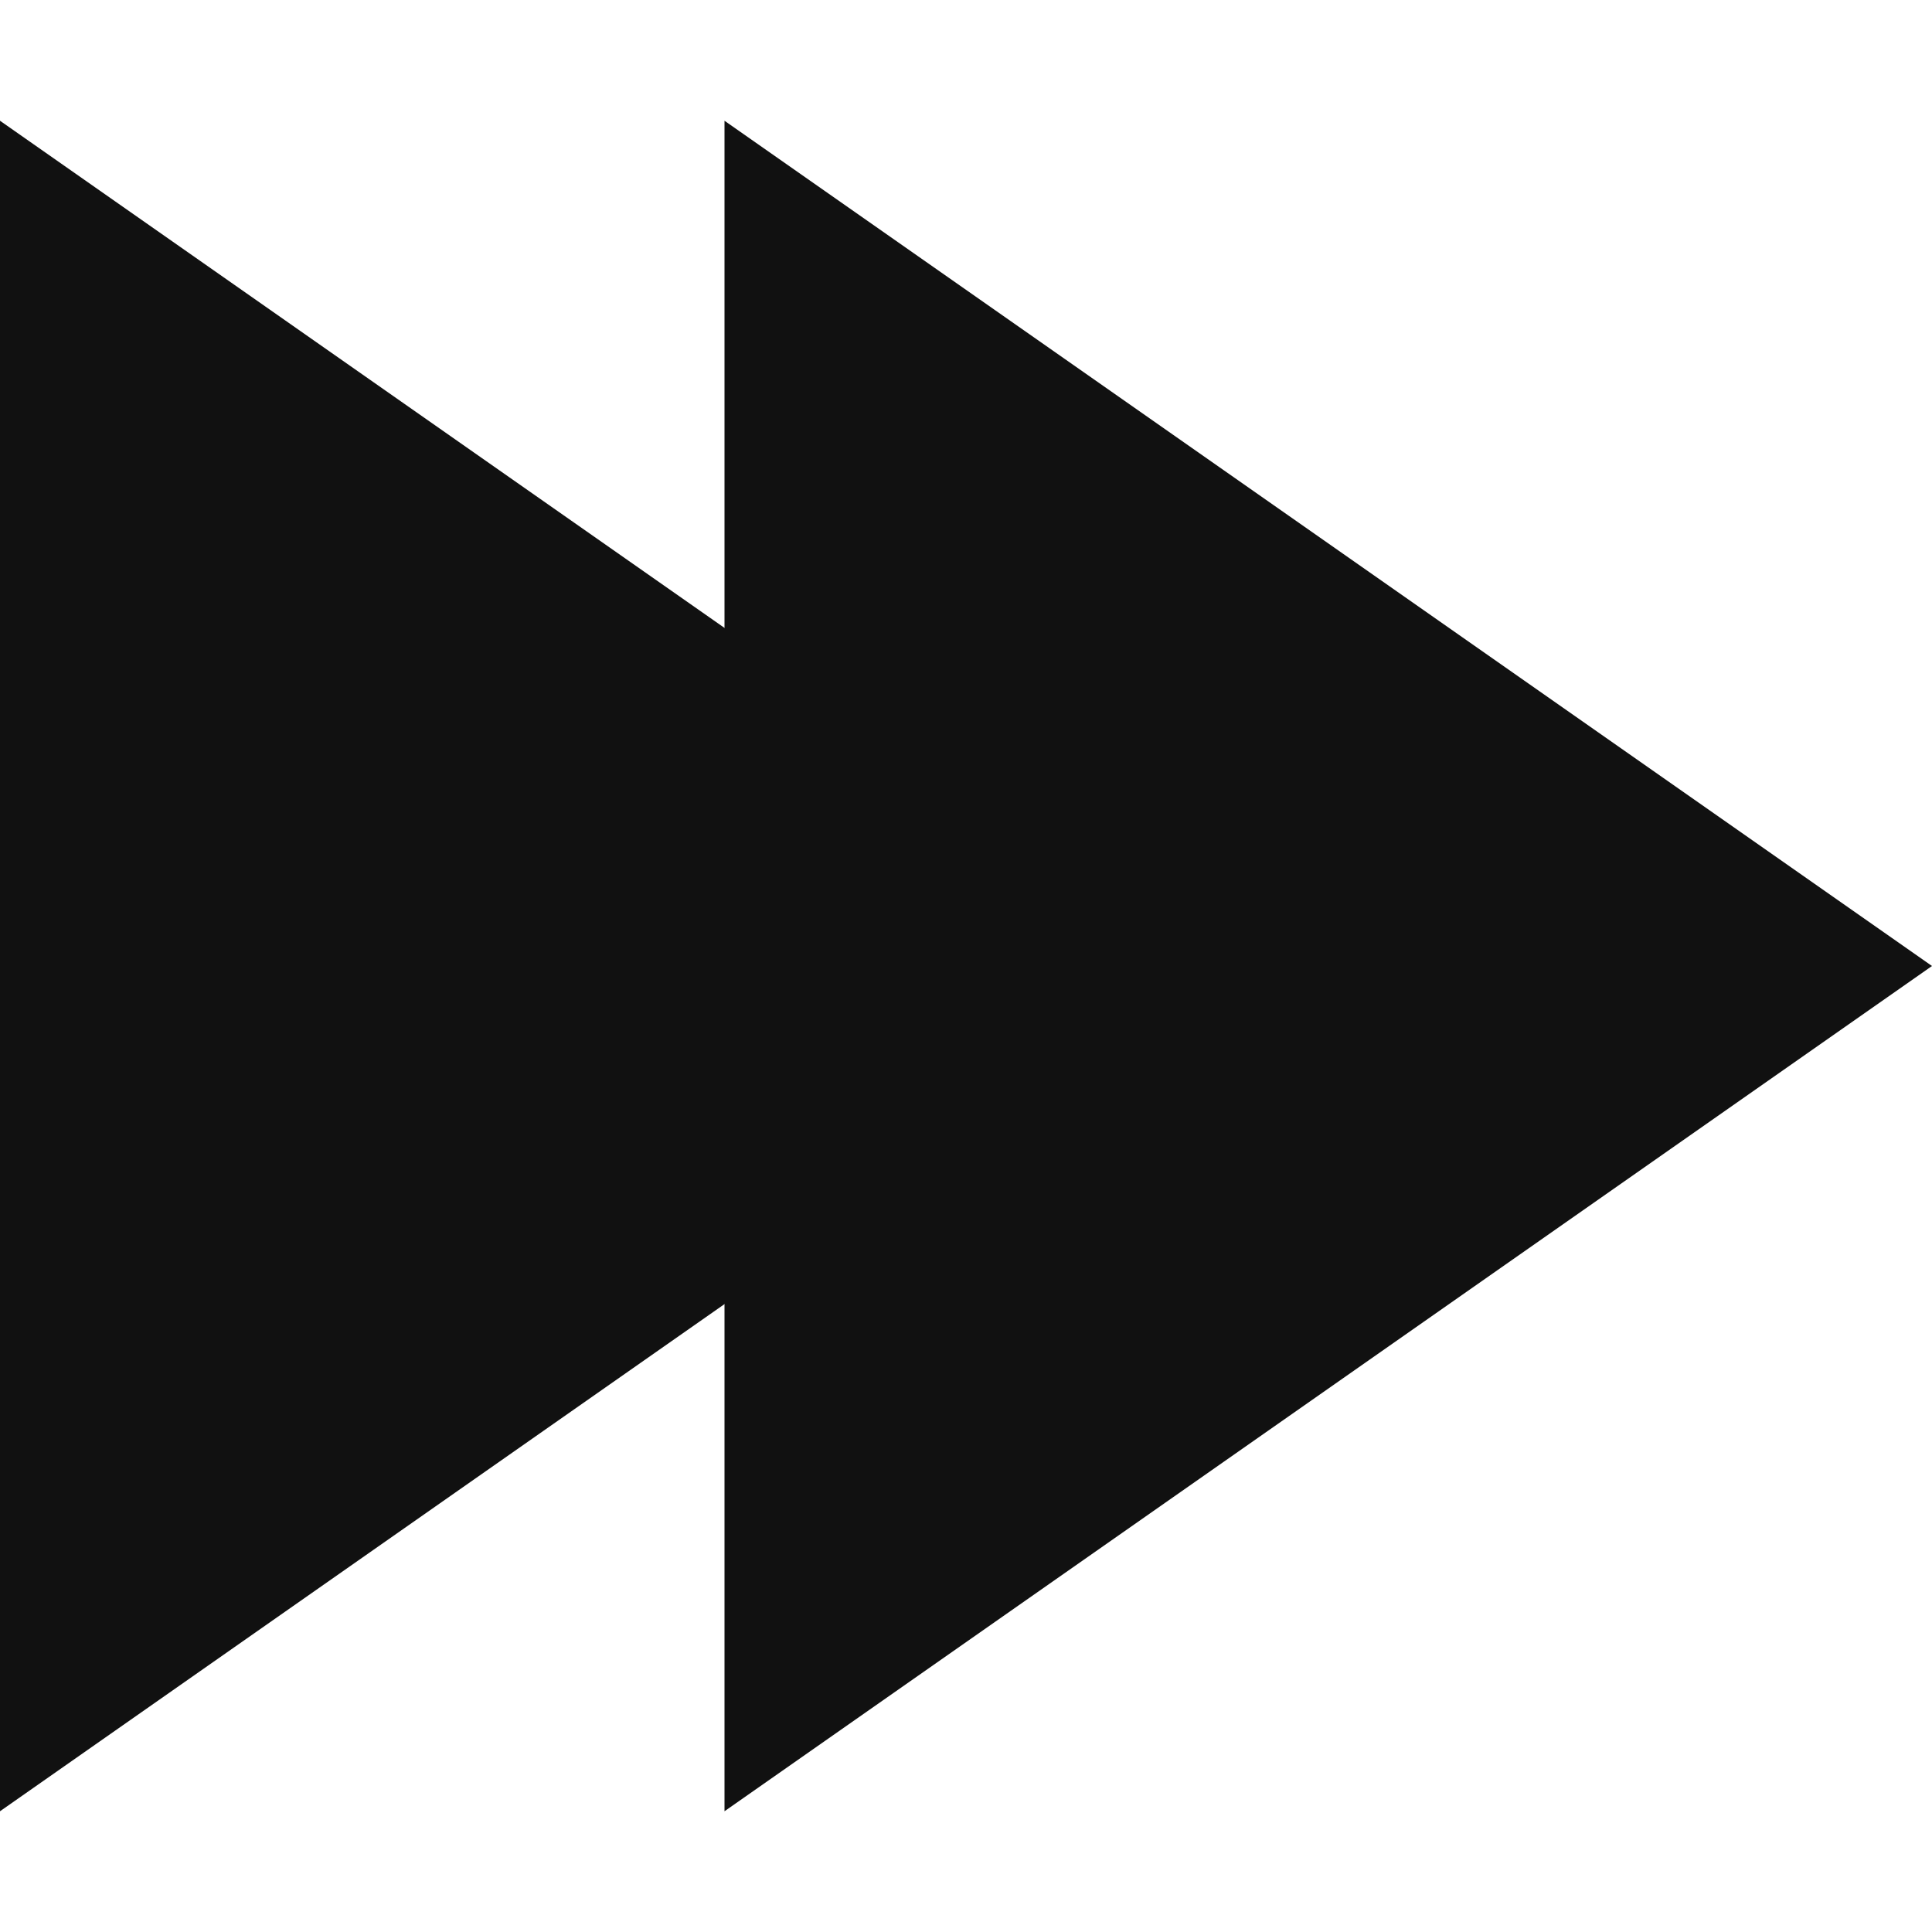
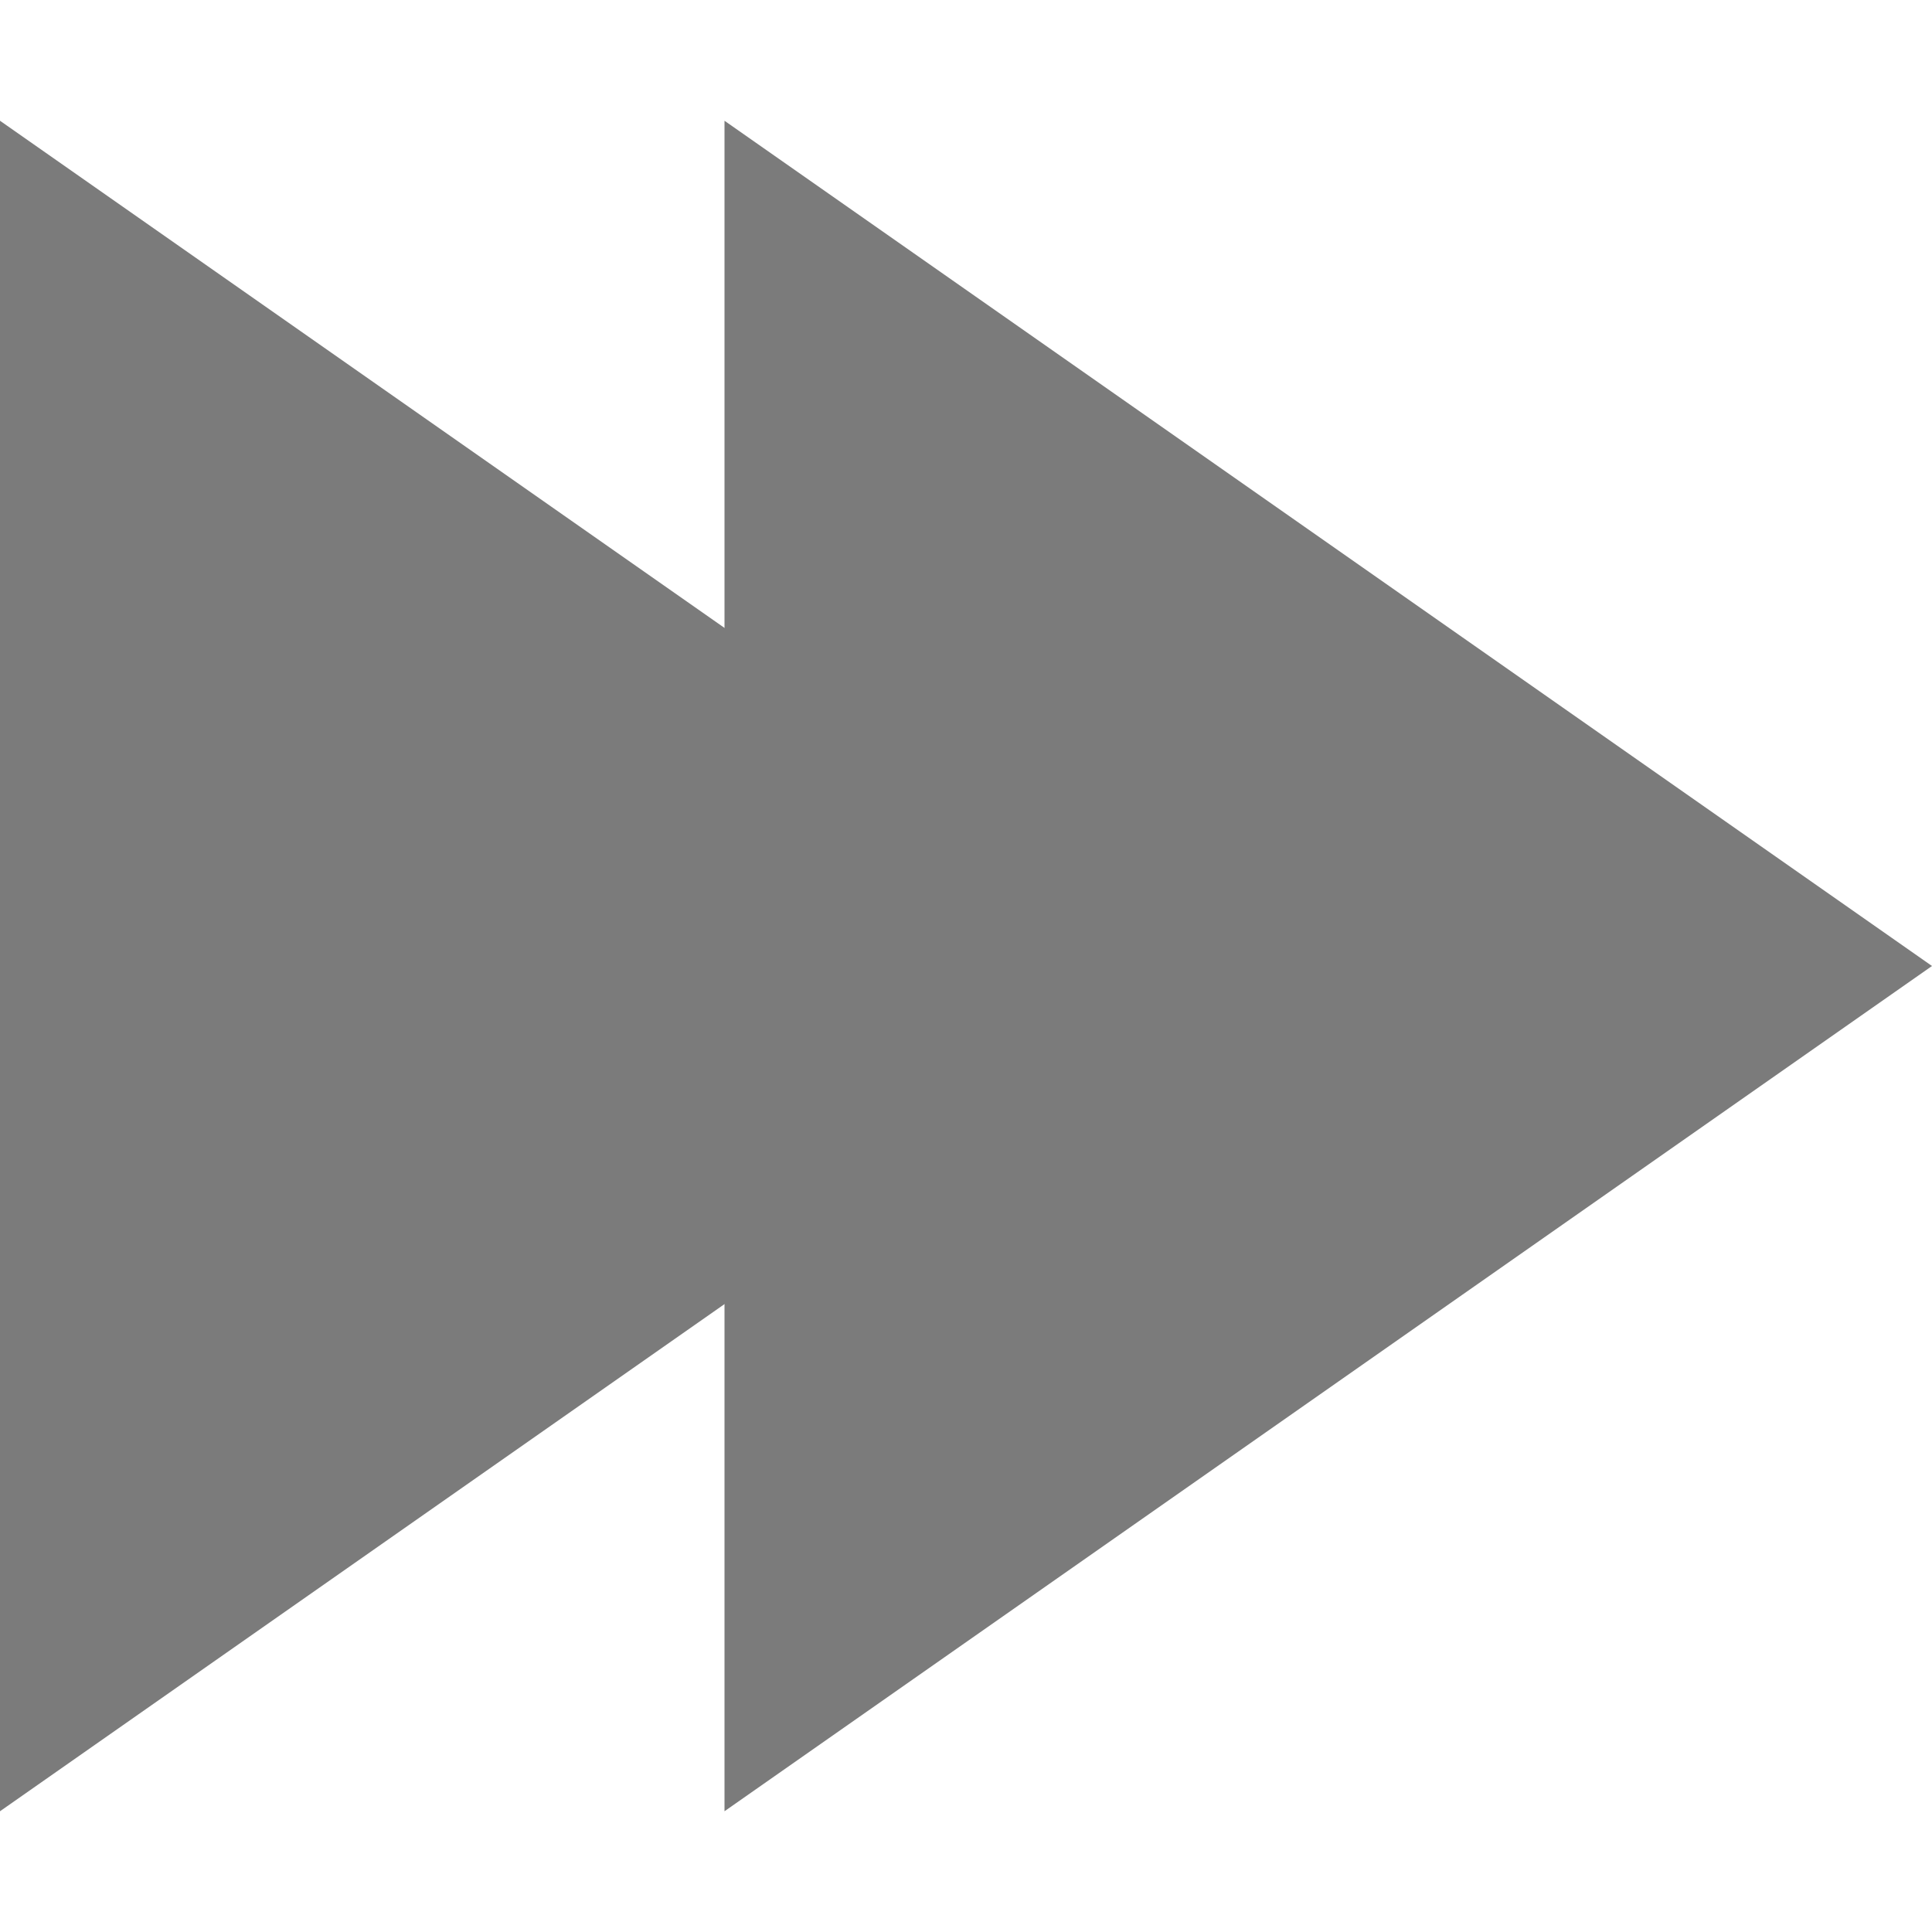
<svg xmlns="http://www.w3.org/2000/svg" xmlns:xlink="http://www.w3.org/1999/xlink" width="16" height="16" version="1.1">
-   <path id="a" d="m6 1v14l10-7z" fill="#111" />
+   <path id="a" d="m6 1v14l10-7z" fill="#7b7b7b" />
  <use transform="translate(-6)" width="100%" height="100%" xlink:href="#a" />
</svg>
